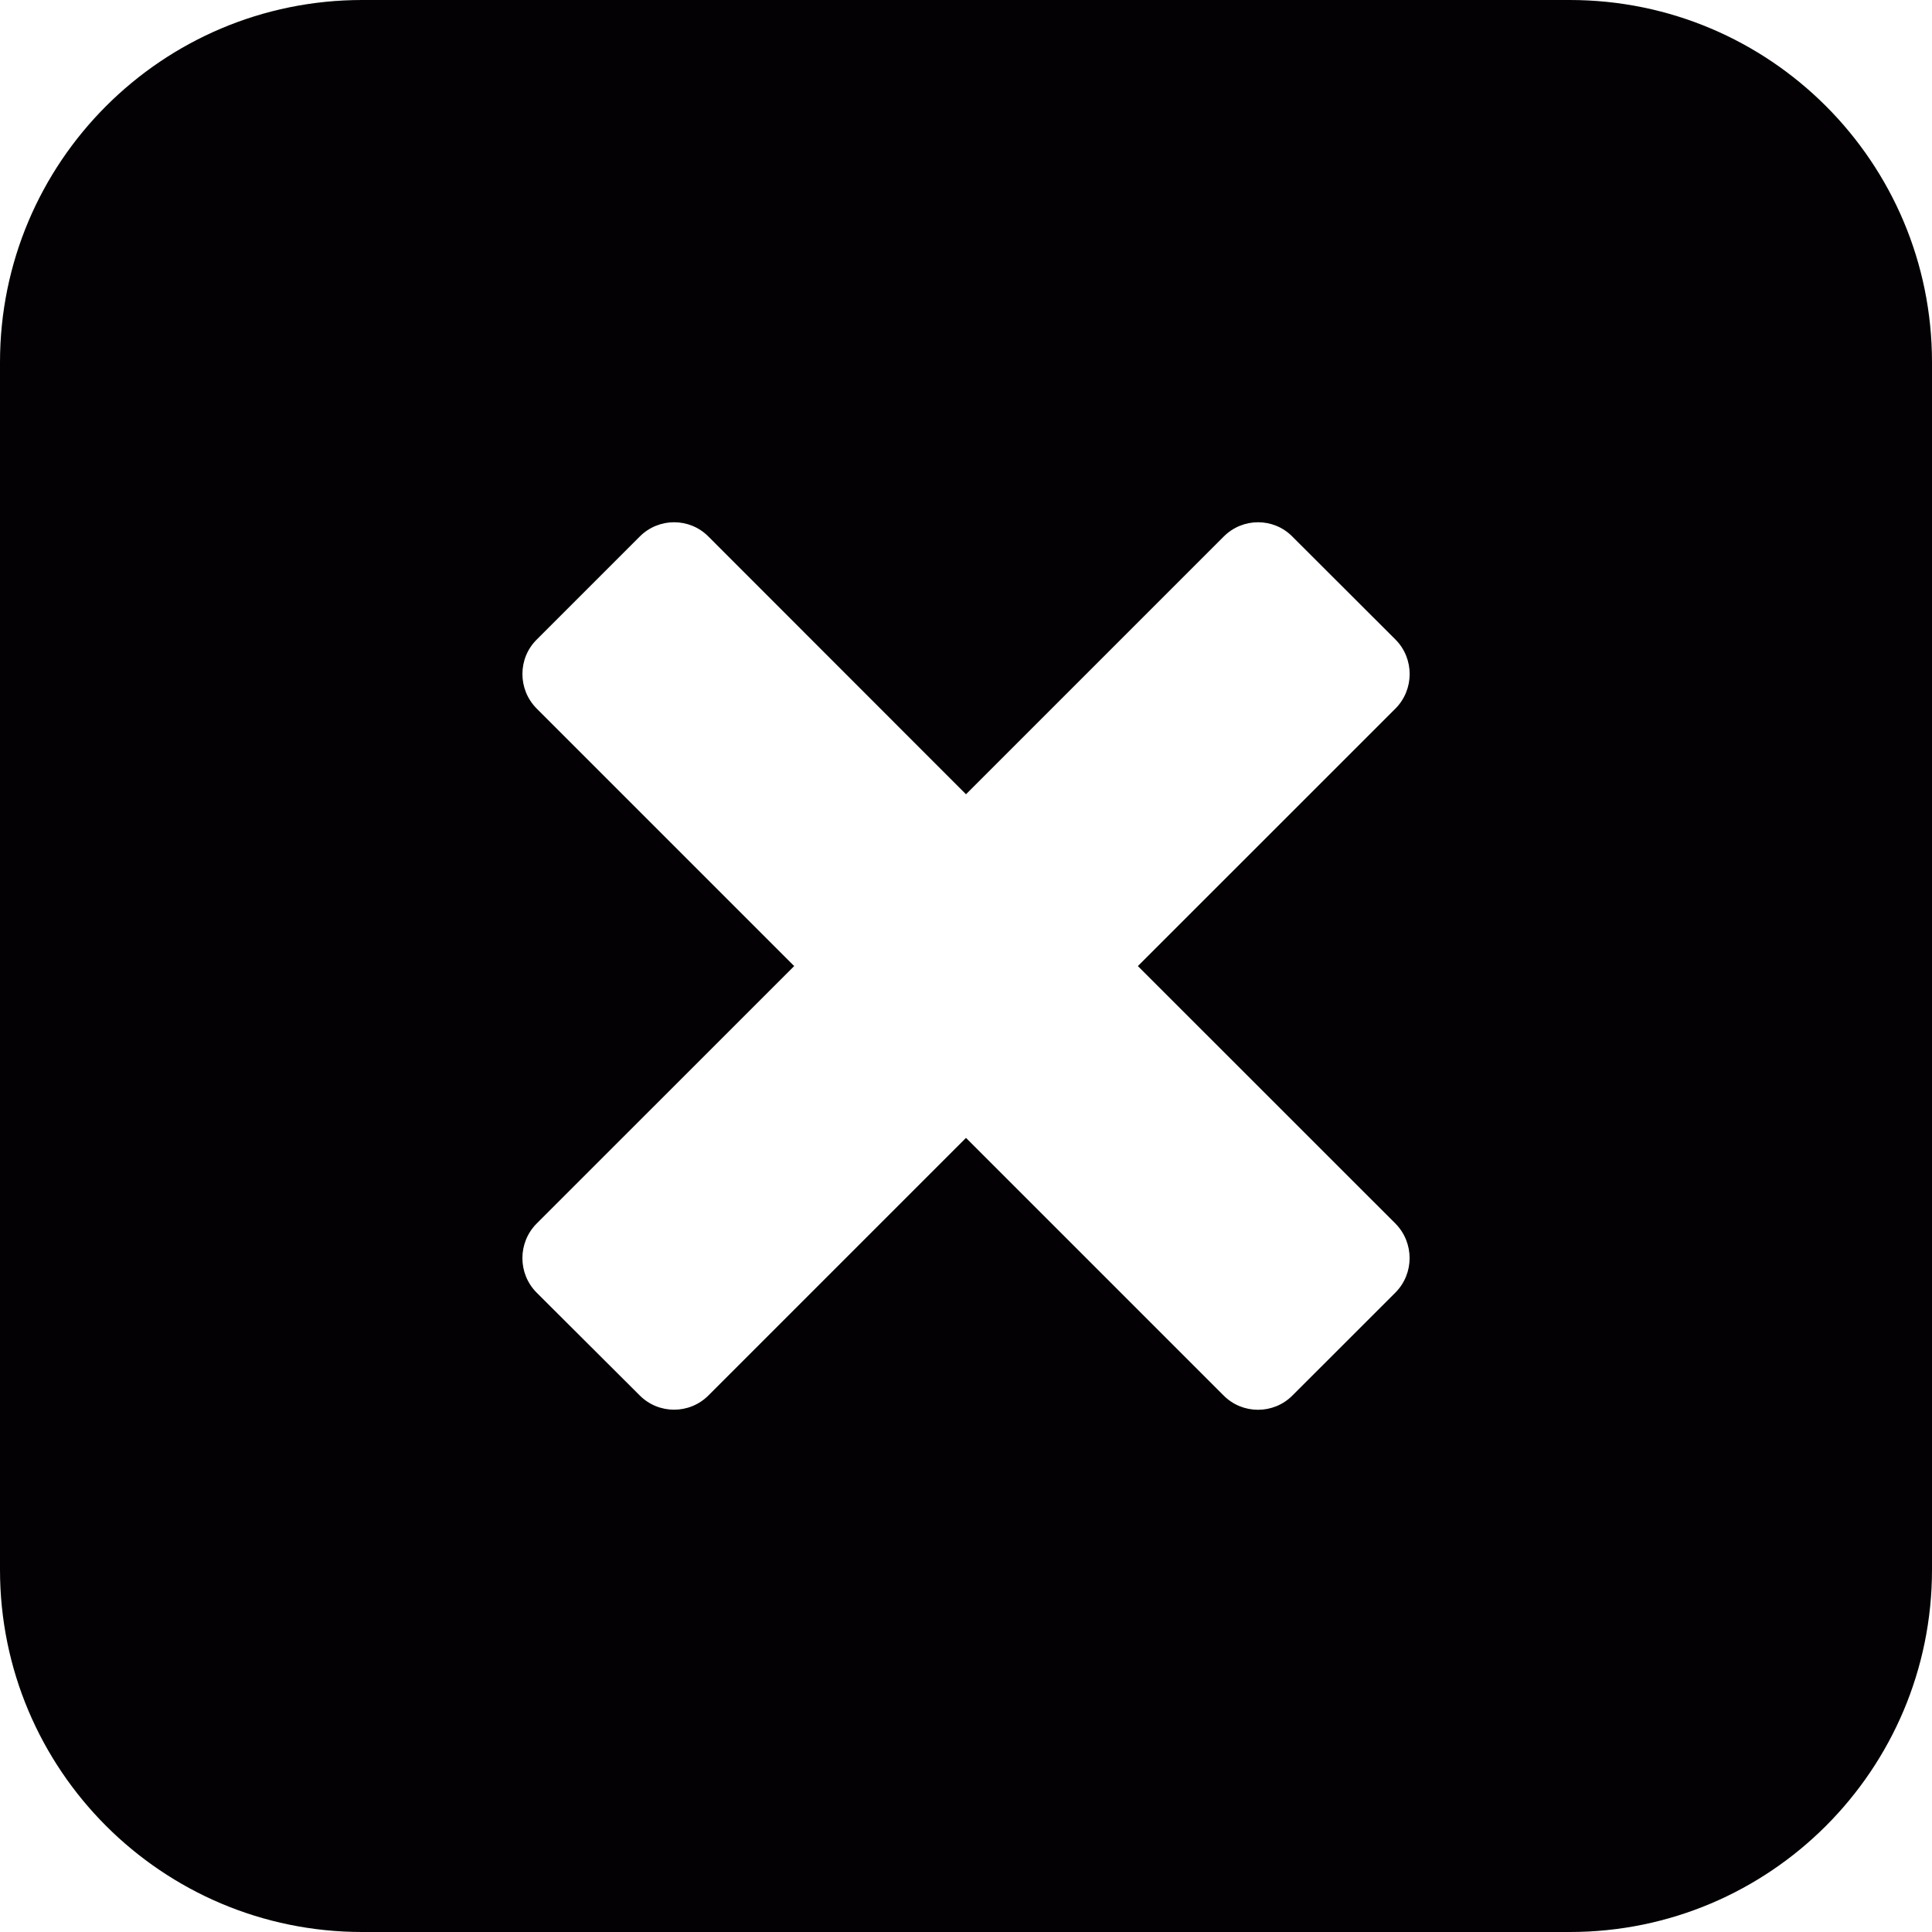
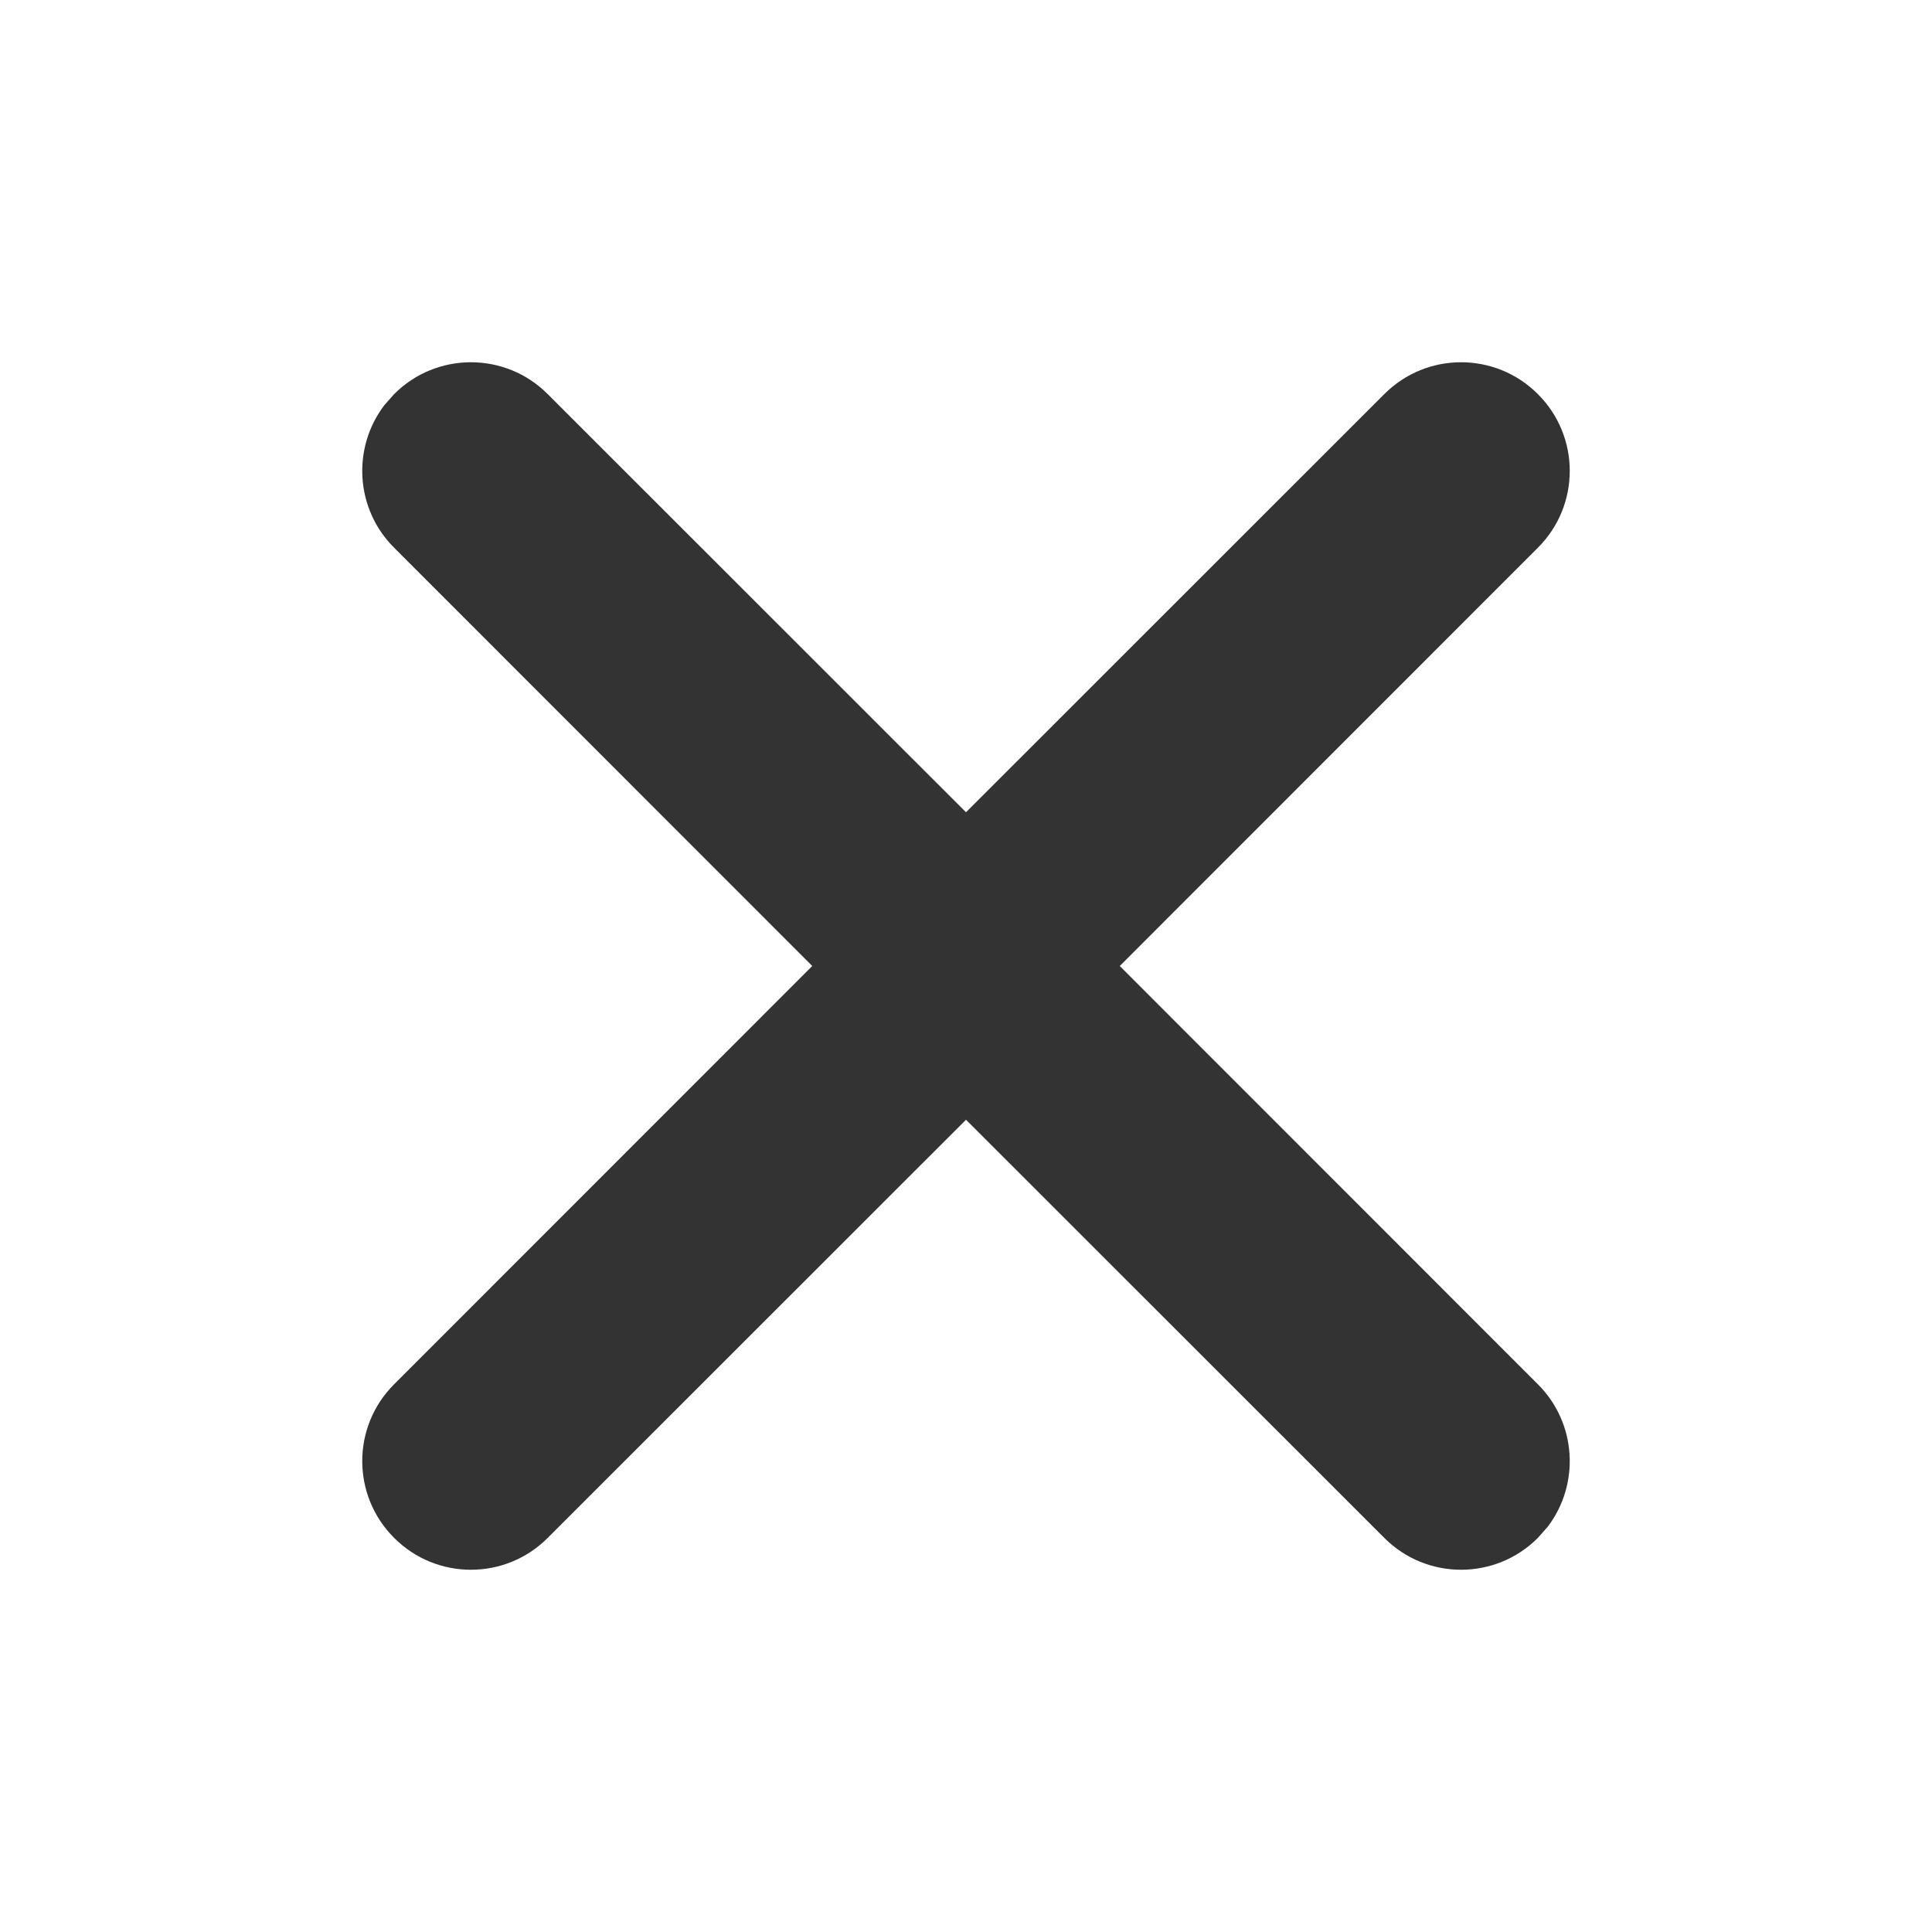
- <svg xmlns="http://www.w3.org/2000/svg" height="800px" width="800px" version="1.1" id="Capa_1" viewBox="0 0 26 26" xml:space="preserve">
-   <g>
-     <path style="fill:#030104;" d="M21.125,0H4.875C2.182,0,0,2.182,0,4.875v16.25C0,23.818,2.182,26,4.875,26h16.25   C23.818,26,26,23.818,26,21.125V4.875C26,2.182,23.818,0,21.125,0z M18.78,17.394l-1.388,1.387c-0.254,0.255-0.67,0.255-0.924,0   L13,15.313L9.533,18.78c-0.255,0.255-0.67,0.255-0.925-0.002L7.22,17.394c-0.253-0.256-0.253-0.669,0-0.926l3.468-3.467   L7.221,9.534c-0.254-0.256-0.254-0.672,0-0.925l1.388-1.388c0.255-0.257,0.671-0.257,0.925,0L13,10.689l3.468-3.468   c0.255-0.257,0.671-0.257,0.924,0l1.388,1.386c0.254,0.255,0.254,0.671,0.001,0.927l-3.468,3.467l3.468,3.467   C19.033,16.725,19.033,17.138,18.78,17.394z" />
-   </g>
+ <svg xmlns="http://www.w3.org/2000/svg" width="12" height="12" viewBox="0 0 12 12" fill="none">
+   <path d="M9.552 2.448C9.816 2.711 9.816 3.139 9.552 3.402L6.955 6L9.552 8.598C9.794 8.839 9.814 9.219 9.613 9.483L9.552 9.552C9.289 9.816 8.861 9.816 8.598 9.552L6 6.955L3.402 9.552C3.139 9.816 2.711 9.816 2.448 9.552C2.184 9.289 2.184 8.861 2.448 8.598L5.045 6L2.448 3.402C2.206 3.161 2.186 2.781 2.387 2.517L2.448 2.448C2.711 2.184 3.139 2.184 3.402 2.448L6 5.045L8.598 2.448C8.861 2.184 9.289 2.184 9.552 2.448Z" fill="#333333" />
</svg>
